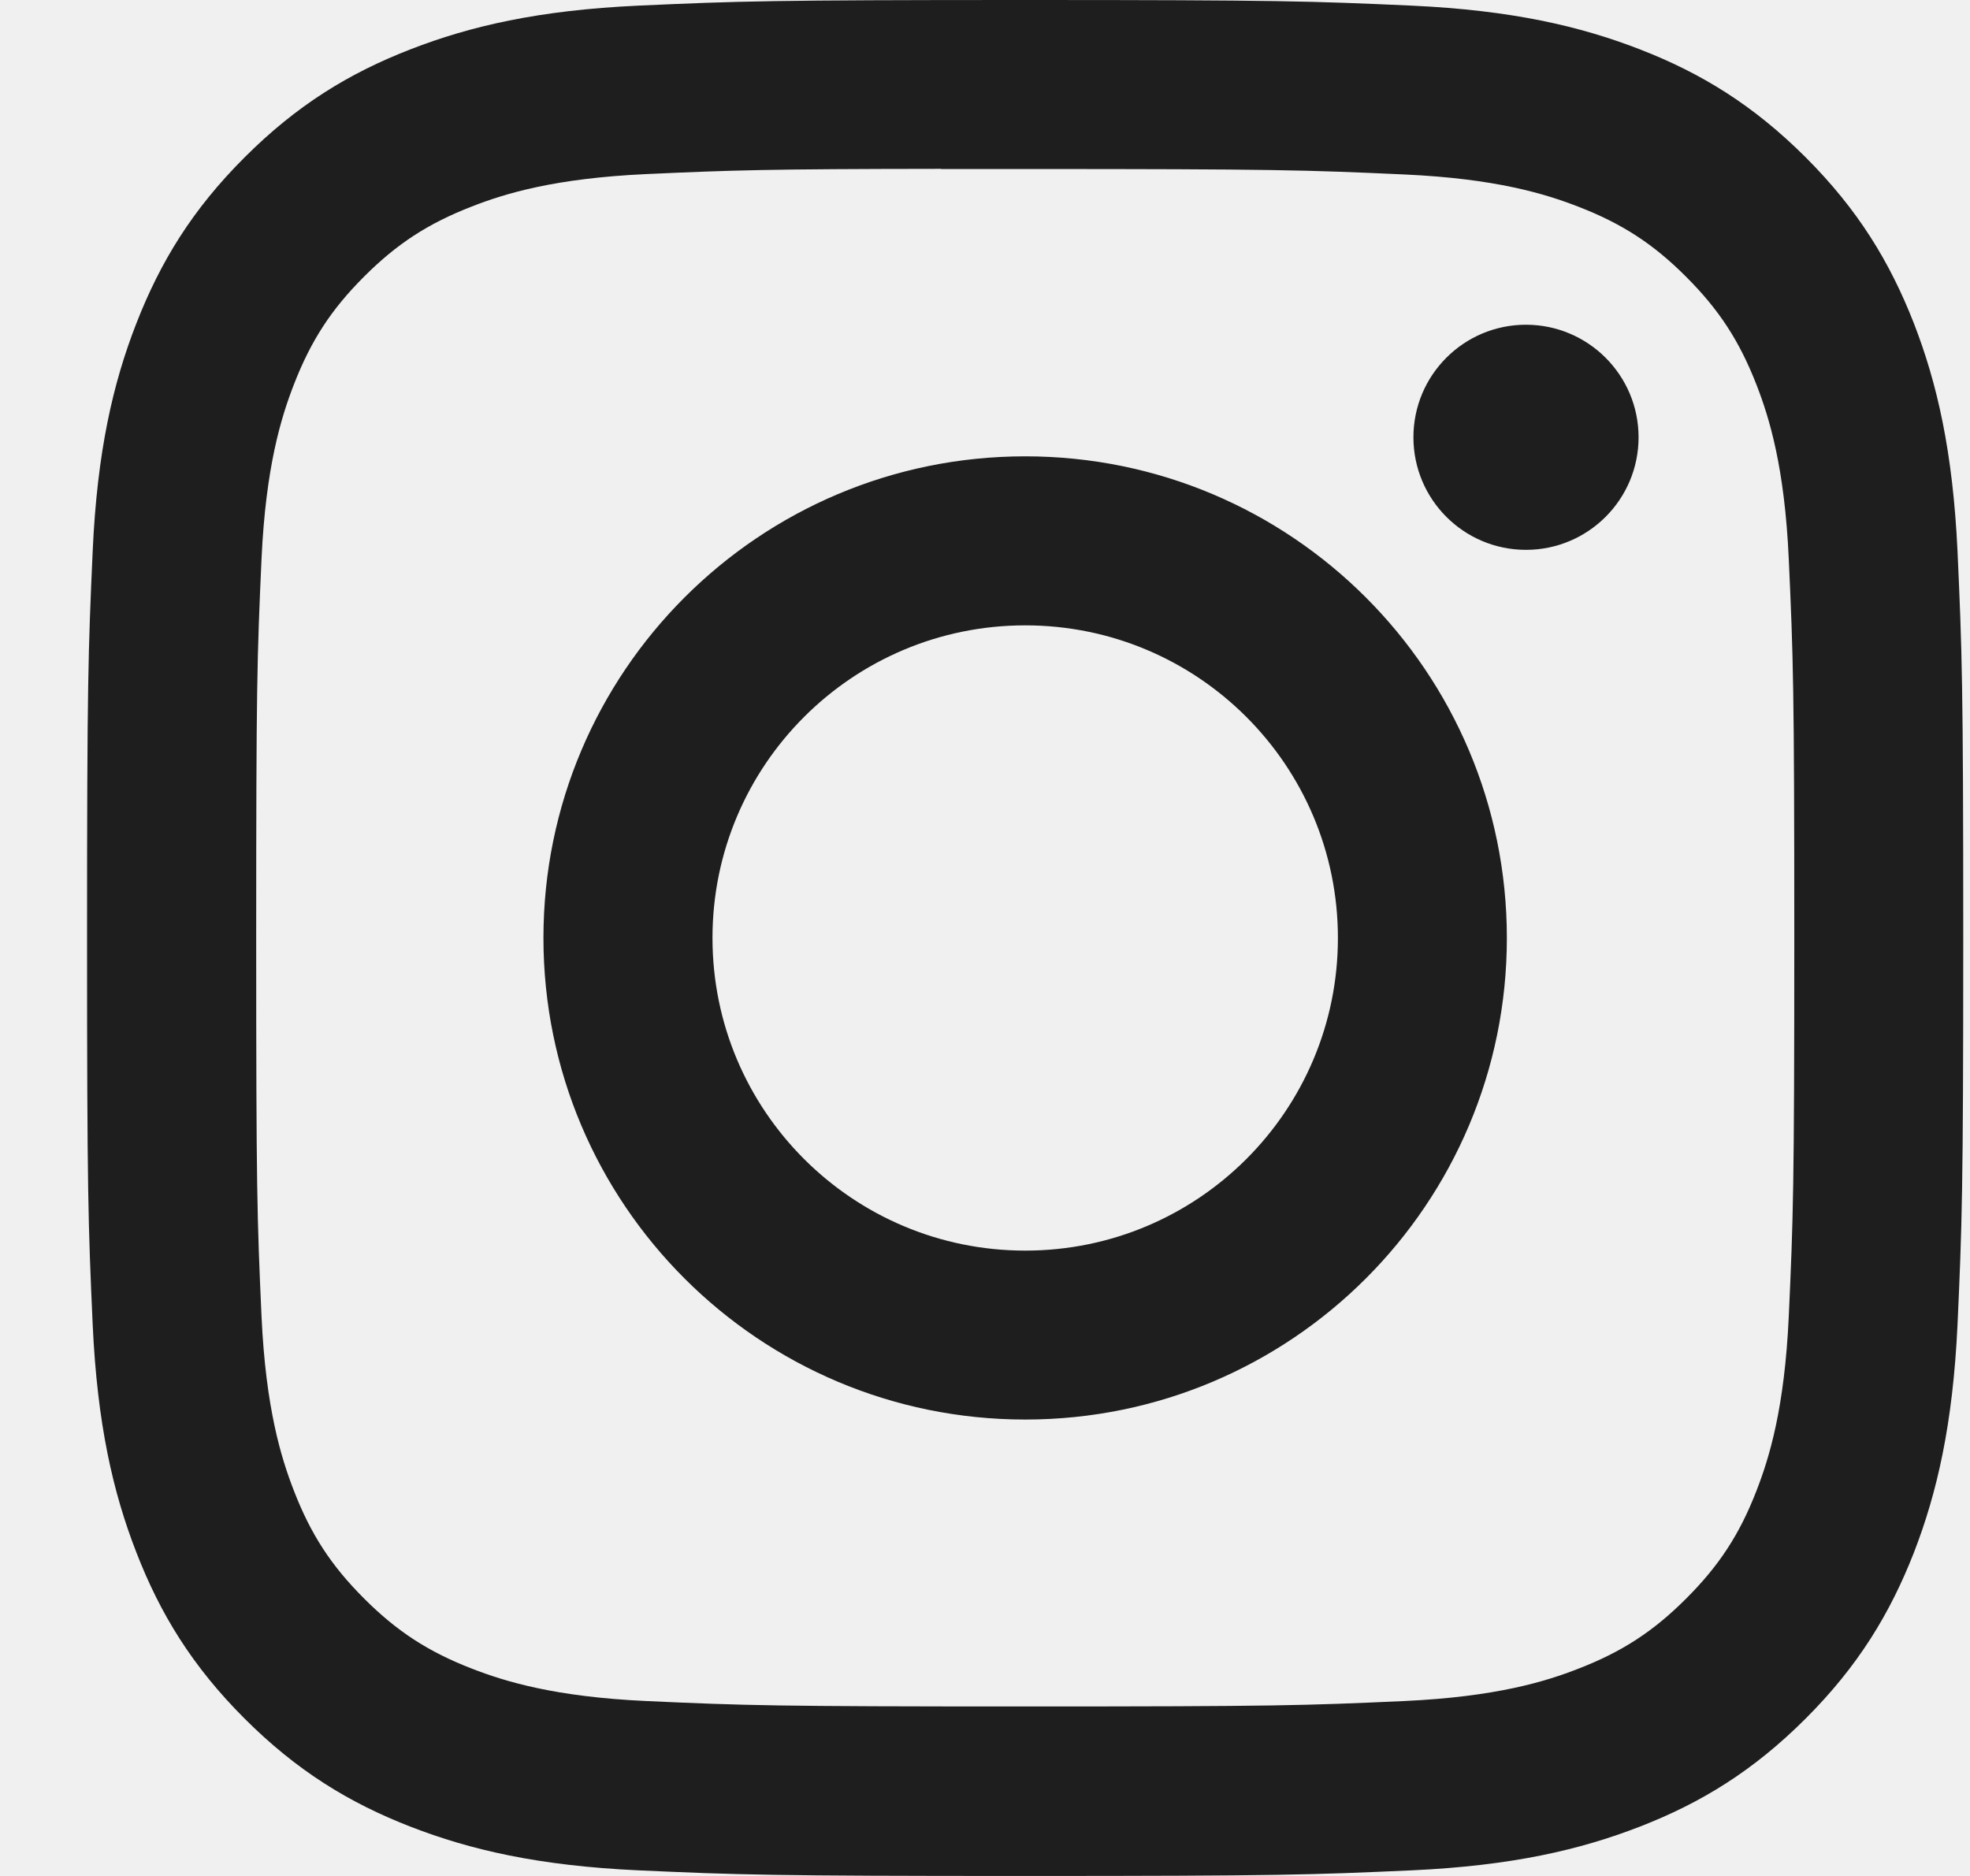
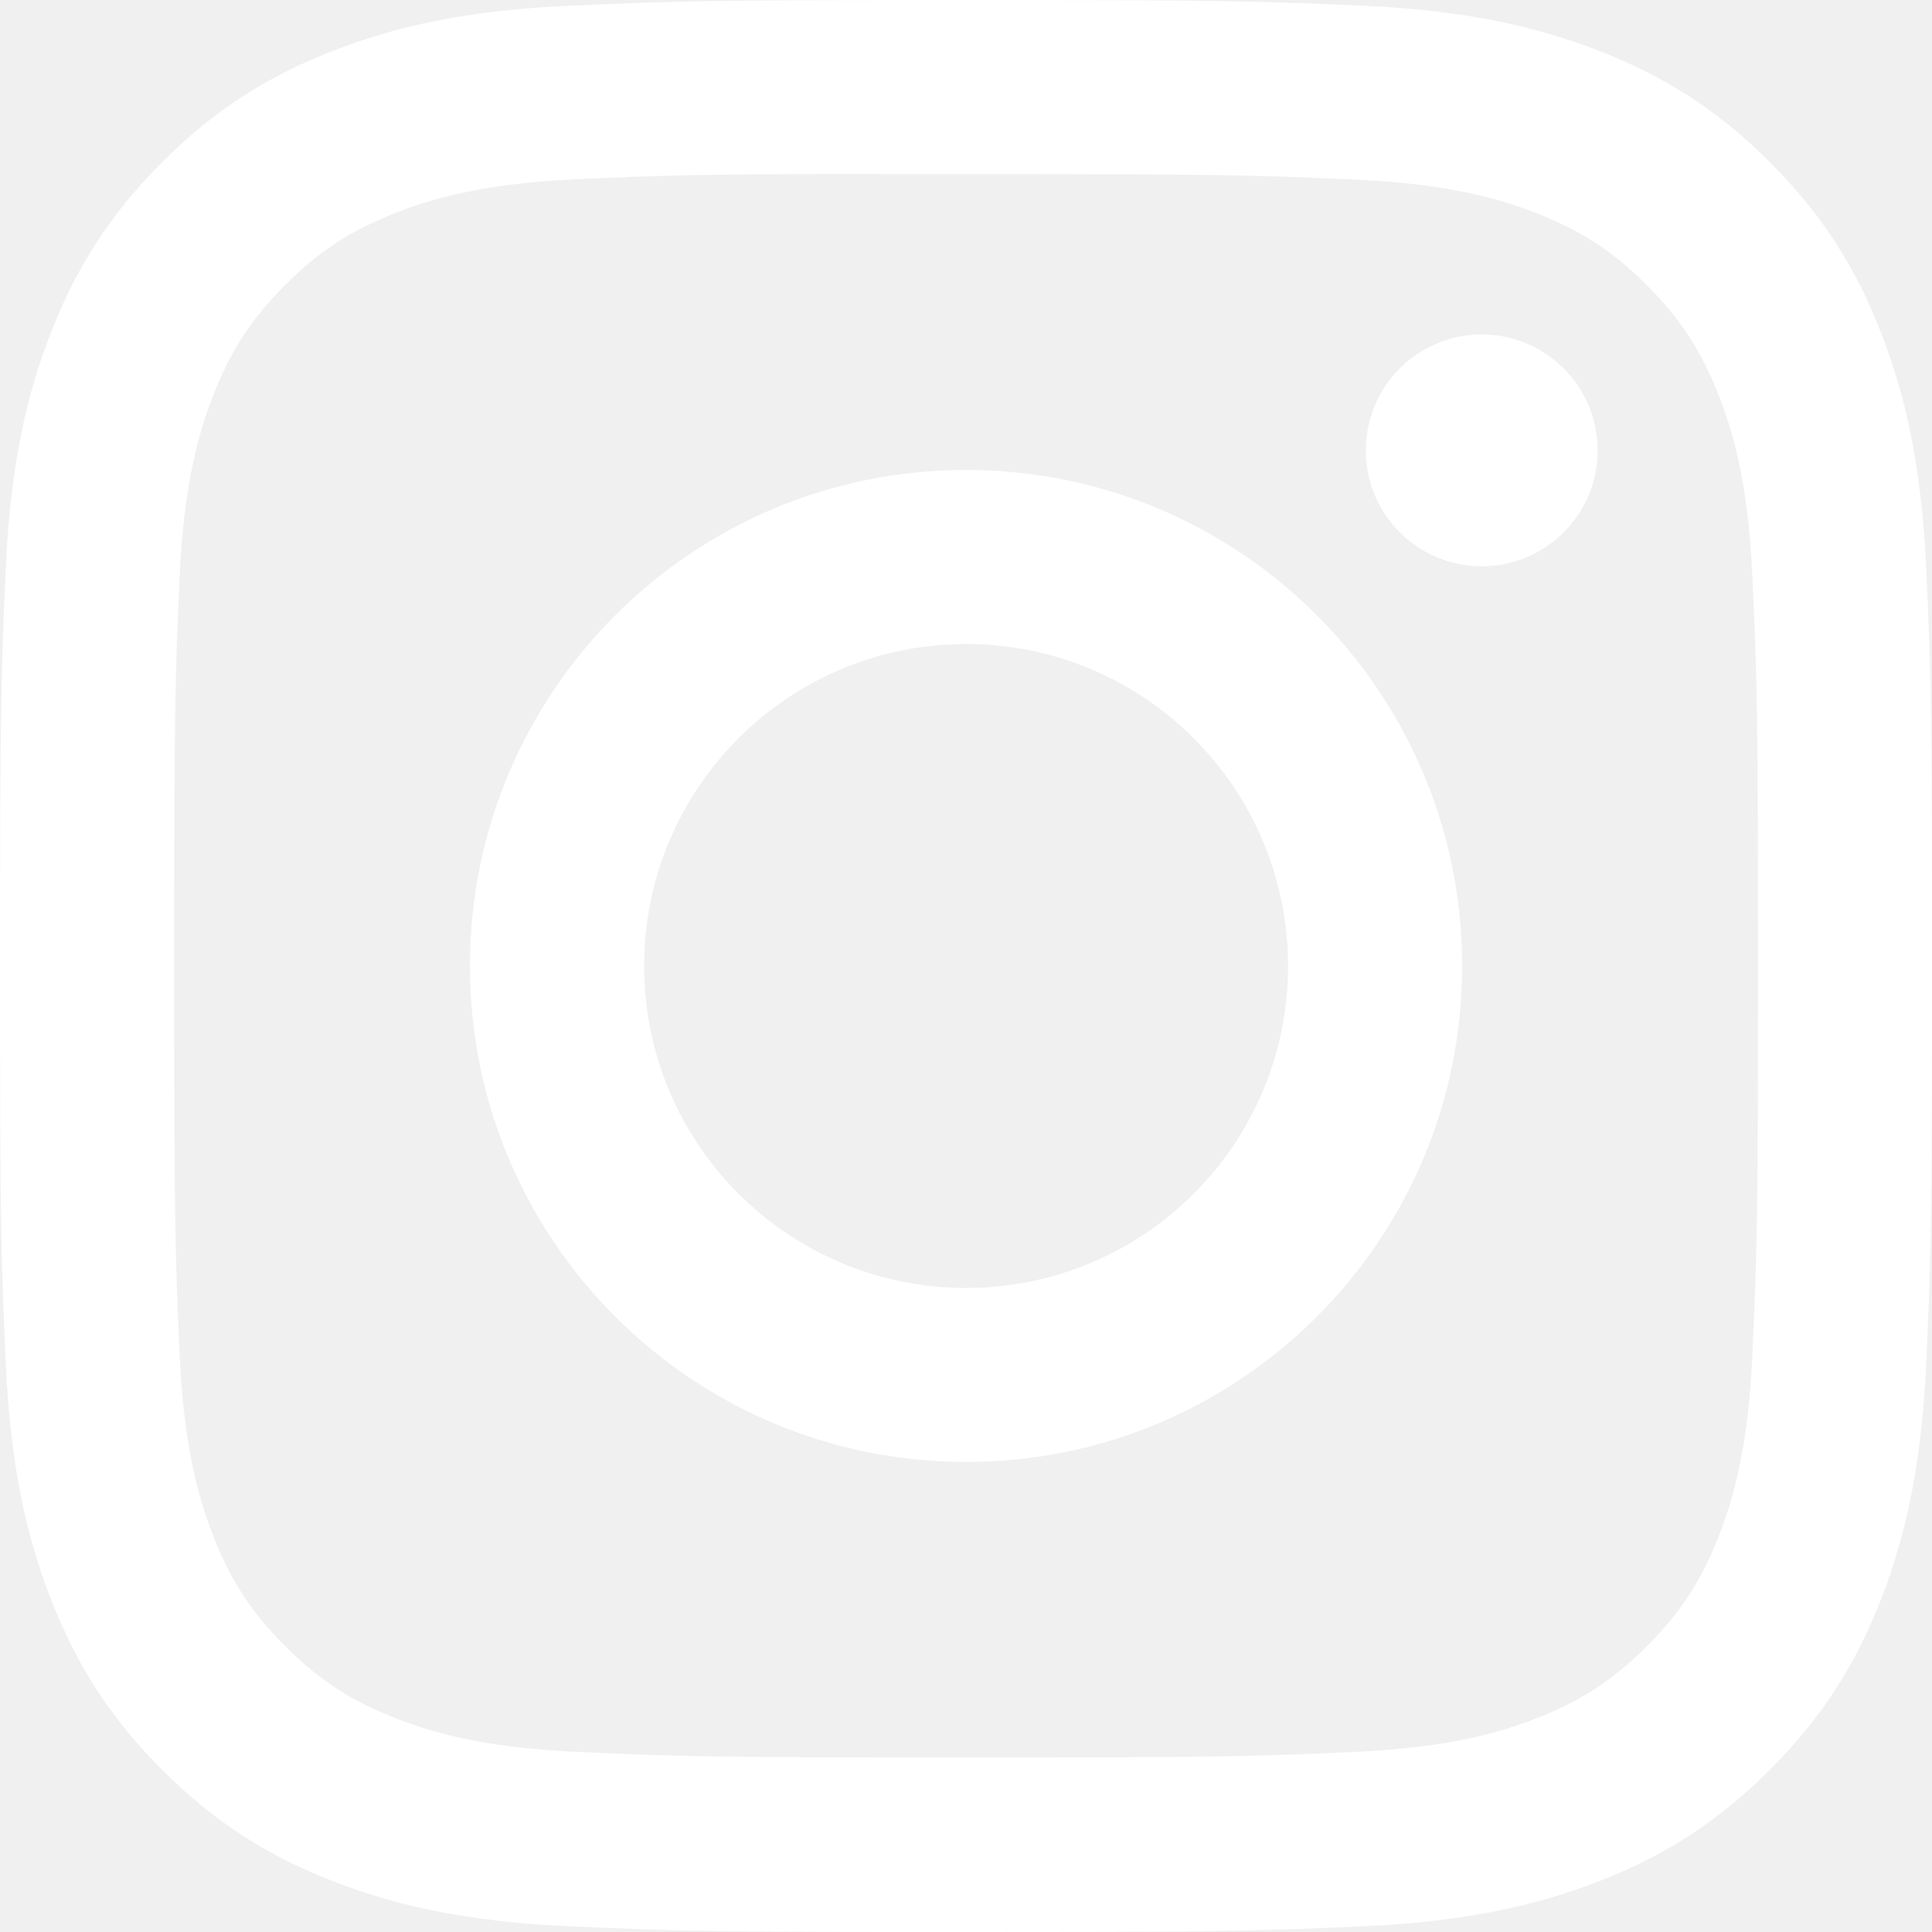
- <svg xmlns="http://www.w3.org/2000/svg" width="21" height="20" viewBox="0 0 21 20" fill="none">
-   <path d="M10.929 0C8.213 0 7.872 0.012 6.805 0.06C5.741 0.109 5.014 0.278 4.378 0.525C3.72 0.78 3.163 1.122 2.607 1.678C2.05 2.234 1.709 2.792 1.453 3.449C1.205 4.085 1.036 4.812 0.988 5.876C0.94 6.943 0.928 7.284 0.928 10C0.928 12.716 0.94 13.056 0.988 14.122C1.037 15.187 1.206 15.914 1.453 16.549C1.708 17.207 2.05 17.765 2.606 18.321C3.162 18.877 3.72 19.22 4.377 19.475C5.013 19.722 5.74 19.891 6.804 19.94C7.871 19.988 8.212 20 10.927 20C13.643 20 13.983 19.988 15.05 19.94C16.115 19.891 16.842 19.722 17.478 19.475C18.136 19.22 18.693 18.877 19.249 18.321C19.805 17.765 20.146 17.207 20.403 16.55C20.649 15.914 20.817 15.187 20.867 14.123C20.915 13.056 20.928 12.716 20.928 10C20.928 7.284 20.915 6.943 20.867 5.877C20.817 4.812 20.649 4.085 20.403 3.45C20.146 2.792 19.805 2.234 19.249 1.678C18.692 1.122 18.136 0.78 17.478 0.525C16.84 0.278 16.113 0.109 15.049 0.06C13.982 0.012 13.642 0 10.925 0H10.929ZM10.032 1.802C10.298 1.802 10.595 1.802 10.929 1.802C13.599 1.802 13.915 1.812 14.97 1.86C15.945 1.904 16.474 2.067 16.826 2.204C17.293 2.385 17.626 2.602 17.975 2.952C18.325 3.302 18.542 3.635 18.724 4.102C18.861 4.454 19.024 4.983 19.068 5.958C19.116 7.012 19.127 7.329 19.127 9.998C19.127 12.666 19.116 12.983 19.068 14.037C19.023 15.012 18.861 15.541 18.724 15.893C18.543 16.36 18.325 16.692 17.975 17.042C17.625 17.392 17.293 17.609 16.826 17.79C16.474 17.928 15.945 18.09 14.97 18.135C13.915 18.183 13.599 18.193 10.929 18.193C8.258 18.193 7.942 18.183 6.888 18.135C5.913 18.09 5.384 17.927 5.031 17.79C4.564 17.609 4.231 17.392 3.881 17.042C3.531 16.692 3.314 16.36 3.133 15.893C2.996 15.541 2.833 15.011 2.788 14.037C2.74 12.982 2.731 12.666 2.731 9.995C2.731 7.325 2.74 7.01 2.788 5.956C2.833 4.981 2.996 4.451 3.133 4.099C3.314 3.632 3.531 3.299 3.881 2.949C4.231 2.599 4.564 2.382 5.031 2.201C5.383 2.063 5.913 1.901 6.888 1.856C7.81 1.814 8.168 1.802 10.032 1.8V1.802ZM16.267 3.462C15.604 3.462 15.067 3.999 15.067 4.662C15.067 5.325 15.604 5.862 16.267 5.862C16.929 5.862 17.467 5.325 17.467 4.662C17.467 4 16.929 3.462 16.267 3.462V3.462ZM10.929 4.865C8.093 4.865 5.793 7.164 5.793 10C5.793 12.836 8.093 15.134 10.929 15.134C13.765 15.134 16.063 12.836 16.063 10C16.063 7.164 13.765 4.865 10.929 4.865ZM10.929 6.667C12.77 6.667 14.262 8.159 14.262 10C14.262 11.841 12.77 13.333 10.929 13.333C9.088 13.333 7.595 11.841 7.595 10C7.595 8.159 9.088 6.667 10.929 6.667Z" fill="#1E1E1E" />
+ <svg xmlns="http://www.w3.org/2000/svg" width="20" height="20" viewBox="0 0 20 20" fill="none">
+   <path d="M10.001 0C7.285 0 6.944 0.012 5.878 0.06C4.813 0.109 4.086 0.278 3.45 0.525C2.793 0.78 2.235 1.122 1.679 1.678C1.123 2.234 0.781 2.792 0.525 3.449C0.277 4.085 0.108 4.812 0.06 5.876C0.013 6.943 0 7.284 0 10C0 12.716 0.012 13.056 0.06 14.122C0.109 15.187 0.278 15.914 0.525 16.549C0.781 17.207 1.122 17.765 1.678 18.321C2.234 18.877 2.792 19.22 3.449 19.475C4.085 19.722 4.812 19.891 5.877 19.94C6.943 19.988 7.284 20 10 20C12.716 20 13.056 19.988 14.122 19.94C15.187 19.891 15.914 19.722 16.551 19.475C17.208 19.22 17.765 18.877 18.321 18.321C18.877 17.765 19.219 17.207 19.475 16.55C19.721 15.914 19.89 15.187 19.94 14.123C19.988 13.056 20 12.716 20 10C20 7.284 19.988 6.943 19.94 5.877C19.89 4.812 19.721 4.085 19.475 3.45C19.219 2.792 18.877 2.234 18.321 1.678C17.765 1.122 17.208 0.78 16.55 0.525C15.912 0.278 15.185 0.109 14.121 0.06C13.054 0.012 12.714 0 9.998 0H10.001ZM9.104 1.802C9.37 1.802 9.667 1.802 10.001 1.802C12.671 1.802 12.987 1.812 14.042 1.86C15.017 1.904 15.546 2.067 15.899 2.204C16.365 2.385 16.698 2.602 17.048 2.952C17.398 3.302 17.614 3.635 17.796 4.102C17.933 4.454 18.096 4.983 18.14 5.958C18.188 7.012 18.199 7.329 18.199 9.998C18.199 12.666 18.188 12.983 18.14 14.037C18.096 15.012 17.933 15.541 17.796 15.893C17.615 16.36 17.398 16.692 17.048 17.042C16.698 17.392 16.365 17.609 15.899 17.79C15.546 17.928 15.017 18.09 14.042 18.135C12.988 18.183 12.671 18.193 10.001 18.193C7.331 18.193 7.014 18.183 5.96 18.135C4.985 18.09 4.456 17.927 4.103 17.79C3.636 17.609 3.303 17.392 2.953 17.042C2.603 16.692 2.386 16.36 2.205 15.893C2.068 15.541 1.905 15.011 1.86 14.037C1.813 12.982 1.803 12.666 1.803 9.995C1.803 7.325 1.813 7.01 1.86 5.956C1.905 4.981 2.068 4.451 2.205 4.099C2.386 3.632 2.603 3.299 2.953 2.949C3.303 2.599 3.636 2.382 4.103 2.201C4.456 2.063 4.985 1.901 5.96 1.856C6.883 1.814 7.24 1.802 9.104 1.8V1.802ZM15.339 3.462C14.676 3.462 14.139 3.999 14.139 4.662C14.139 5.325 14.676 5.862 15.339 5.862C16.001 5.862 16.539 5.325 16.539 4.662C16.539 4 16.001 3.462 15.339 3.462V3.462ZM10.001 4.865C7.165 4.865 4.865 7.164 4.865 10C4.865 12.836 7.165 15.134 10.001 15.134C12.837 15.134 15.136 12.836 15.136 10C15.136 7.164 12.837 4.865 10.001 4.865ZM10.001 6.667C11.842 6.667 13.334 8.159 13.334 10C13.334 11.841 11.842 13.333 10.001 13.333C8.16 13.333 6.668 11.841 6.668 10C6.668 8.159 8.16 6.667 10.001 6.667Z" fill="white" />
</svg>
